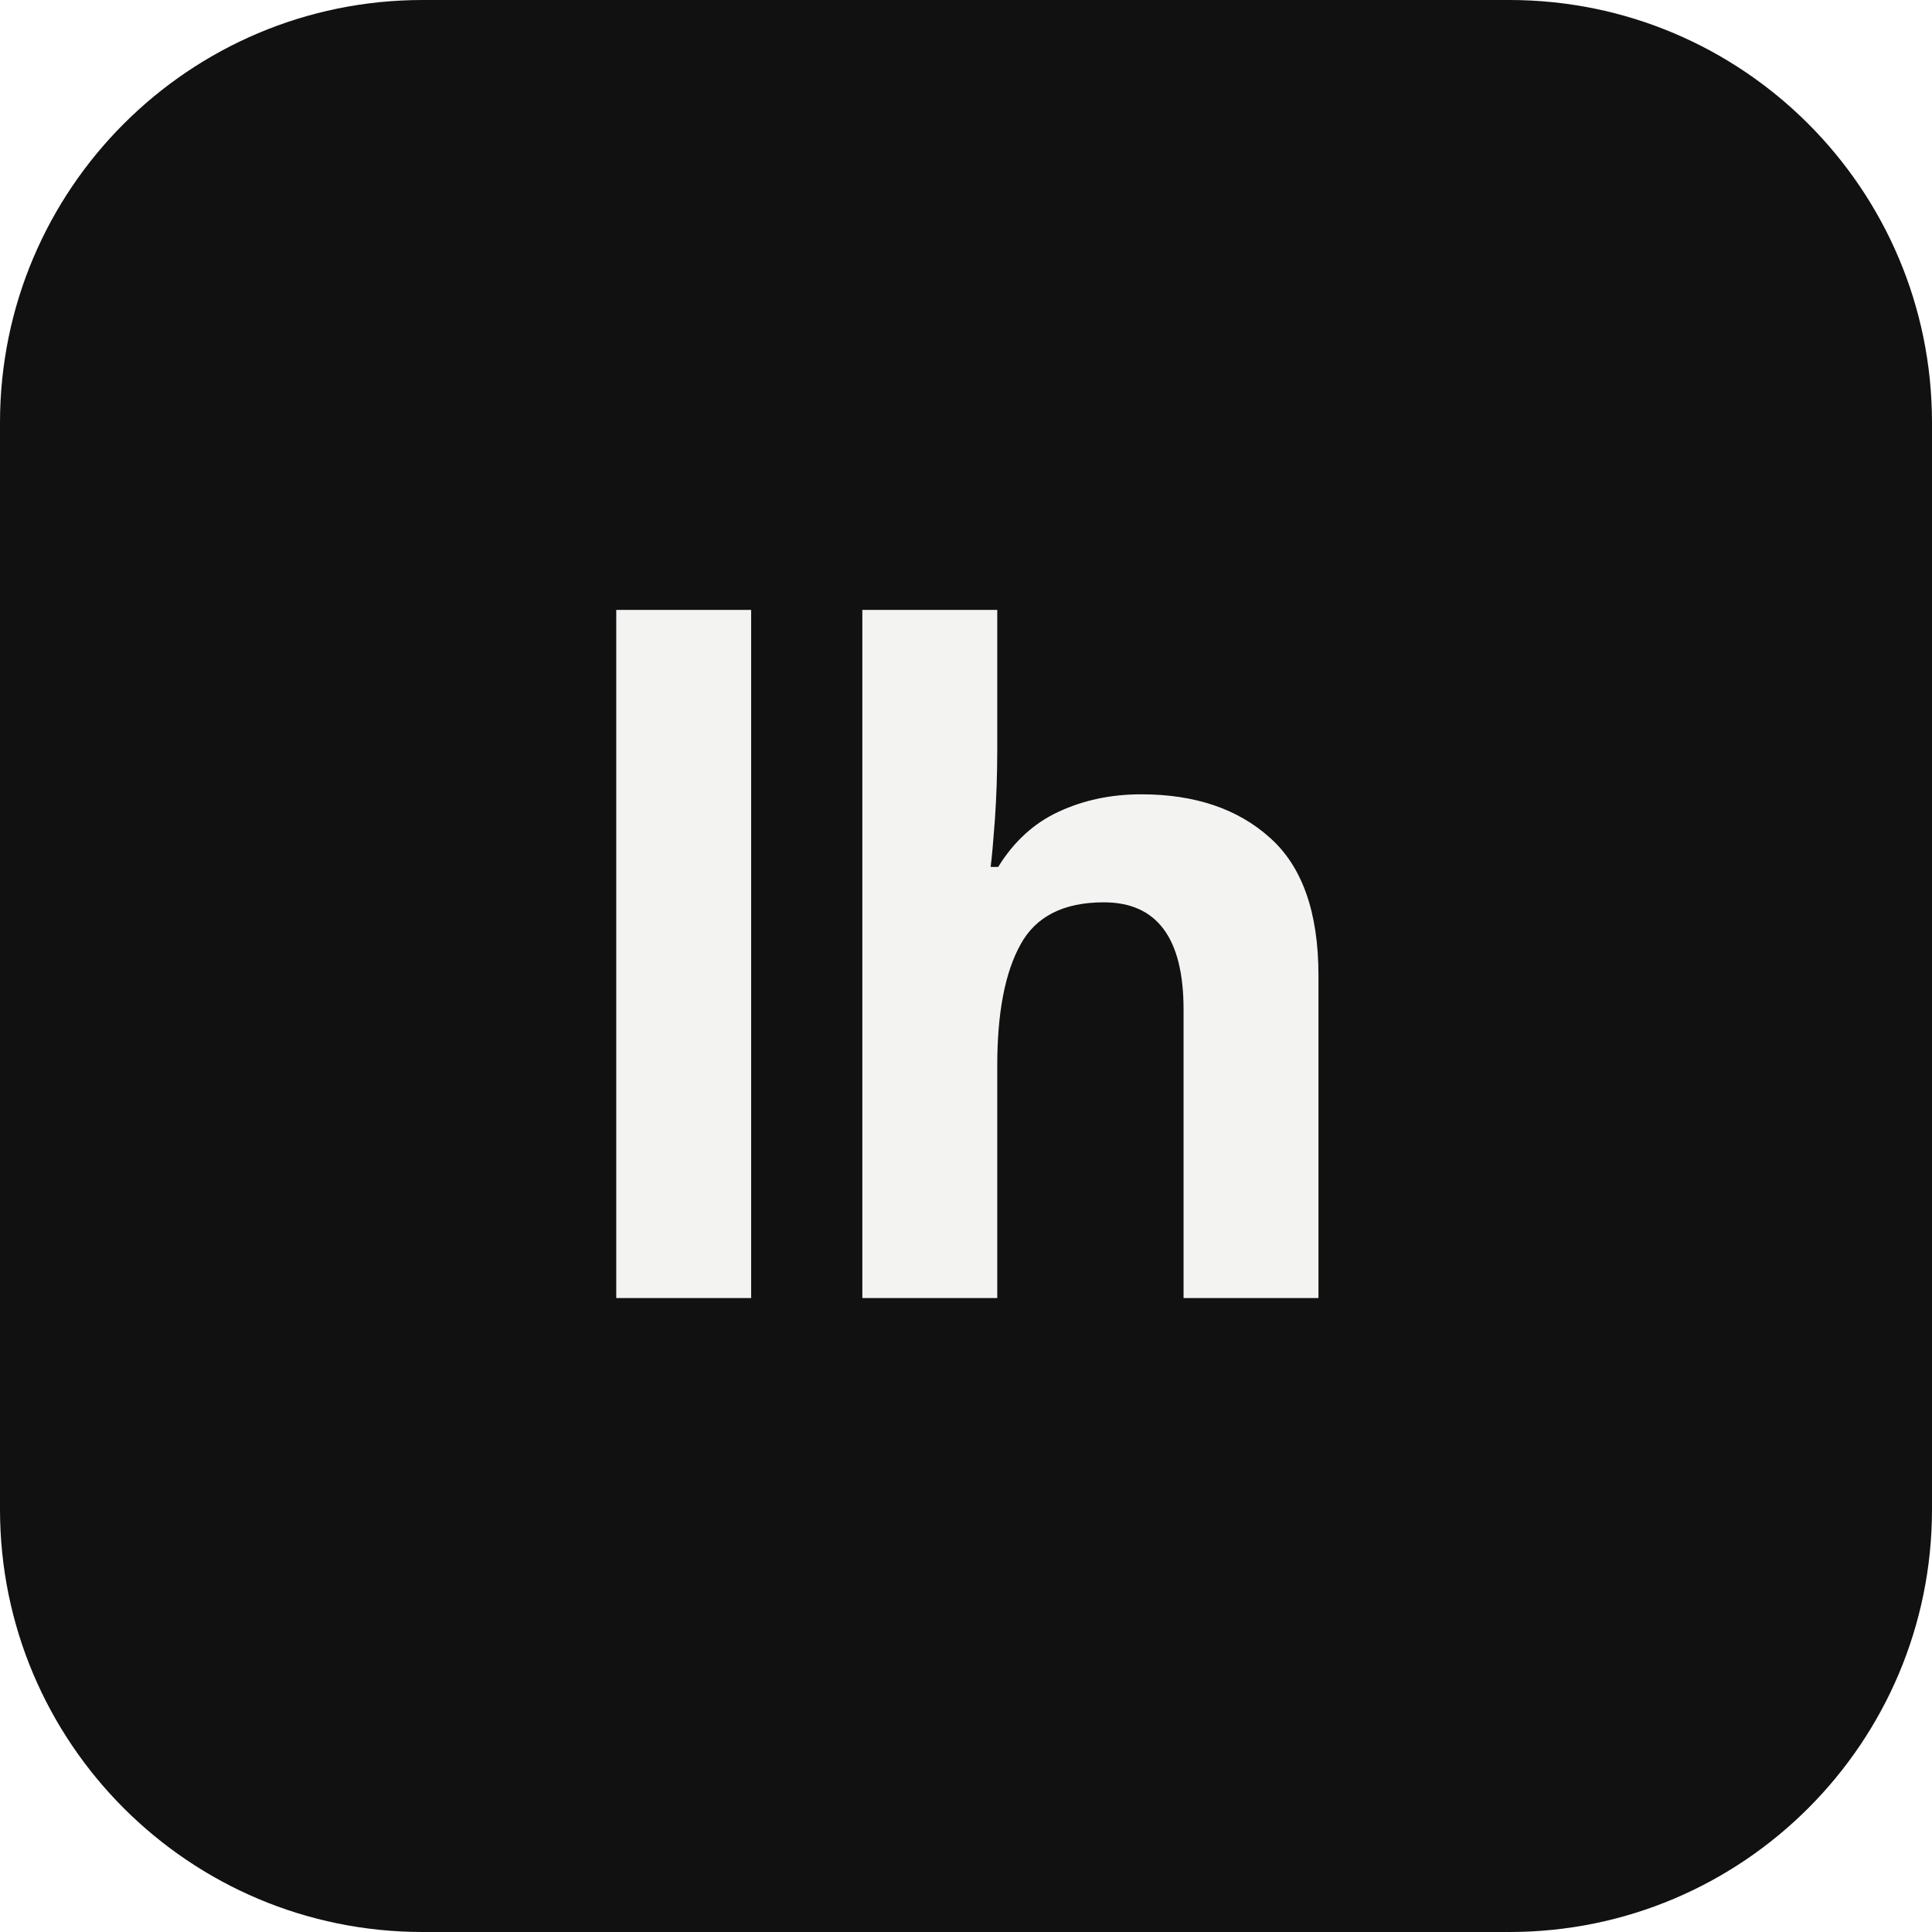
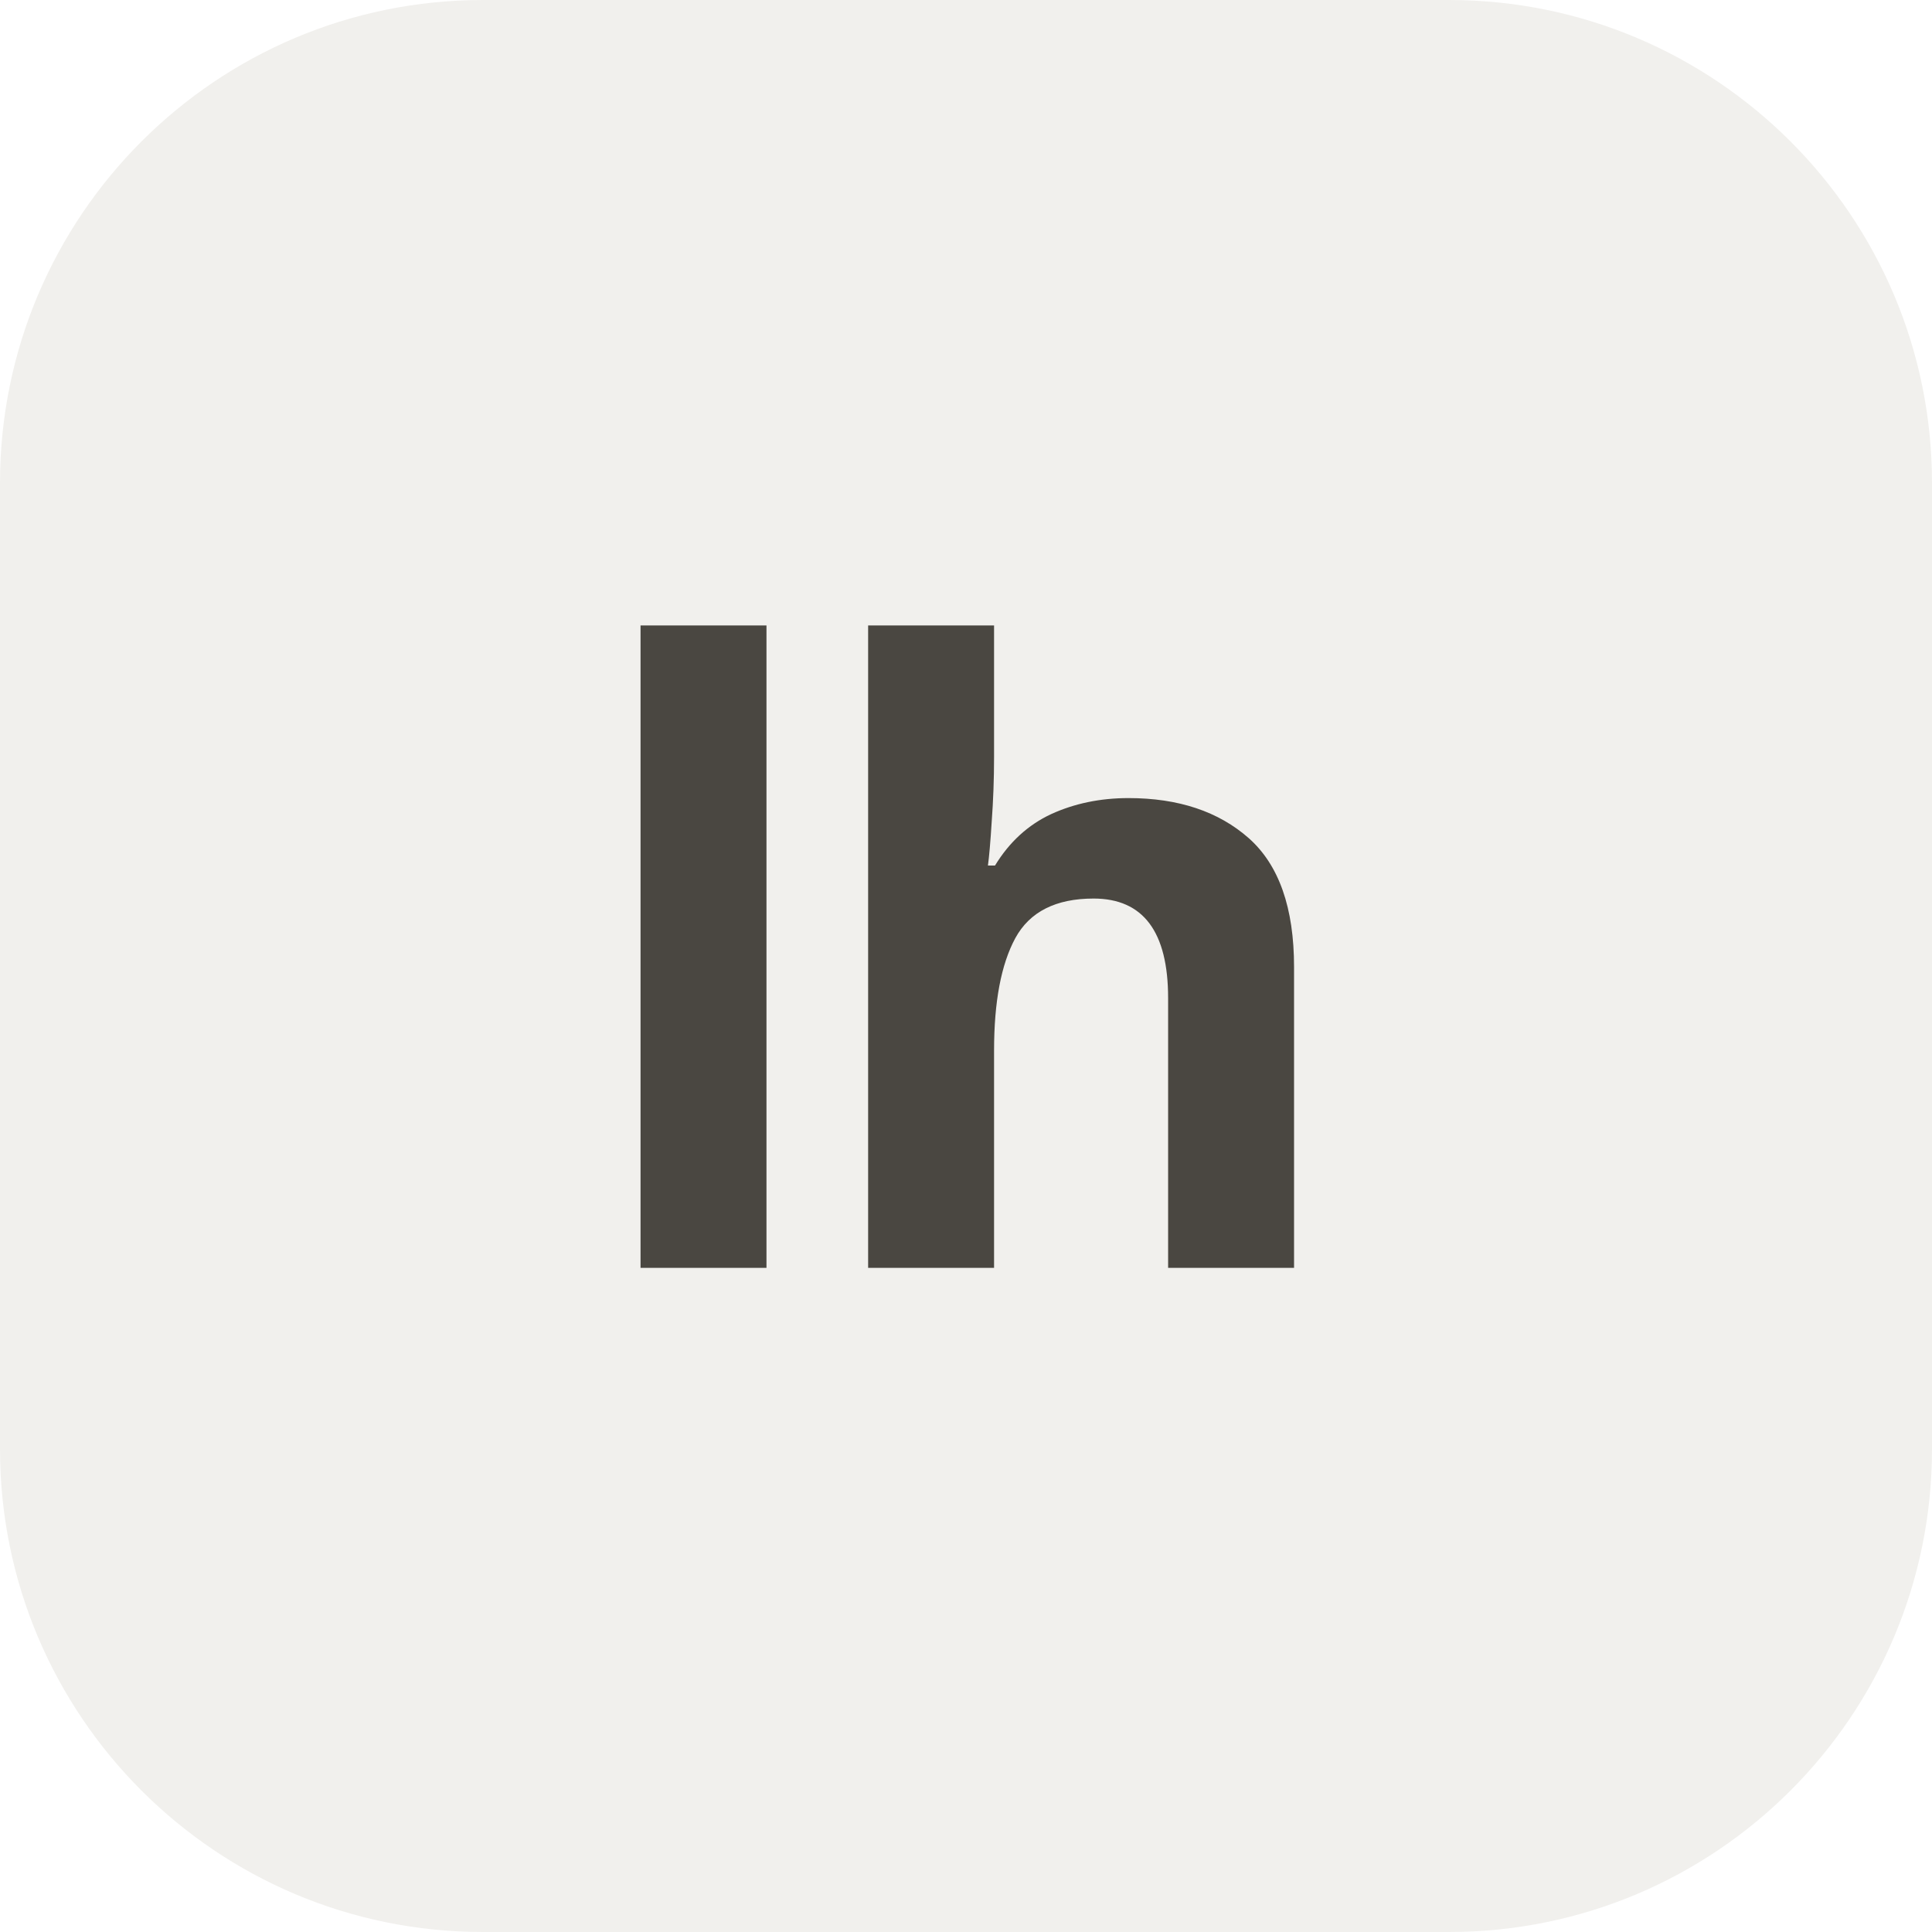
<svg xmlns="http://www.w3.org/2000/svg" viewBox="0 0 64 64">
-   <rect width="64" height="64" rx="14" fill="#111111" />
-   <text x="32" y="43" text-anchor="middle" font-family="system-ui, sans-serif" font-size="30" font-weight="600" fill="#f3f3f1" letter-spacing="-1">lh</text>
+   <rect width="64" height="64" rx="16" fill="#f1f0ed" />
+   <text x="32" y="42" text-anchor="middle" font-family="Rubik, system-ui, sans-serif" font-size="28" font-weight="700" fill="#4a4741" letter-spacing="-1">lh</text>
</svg>
